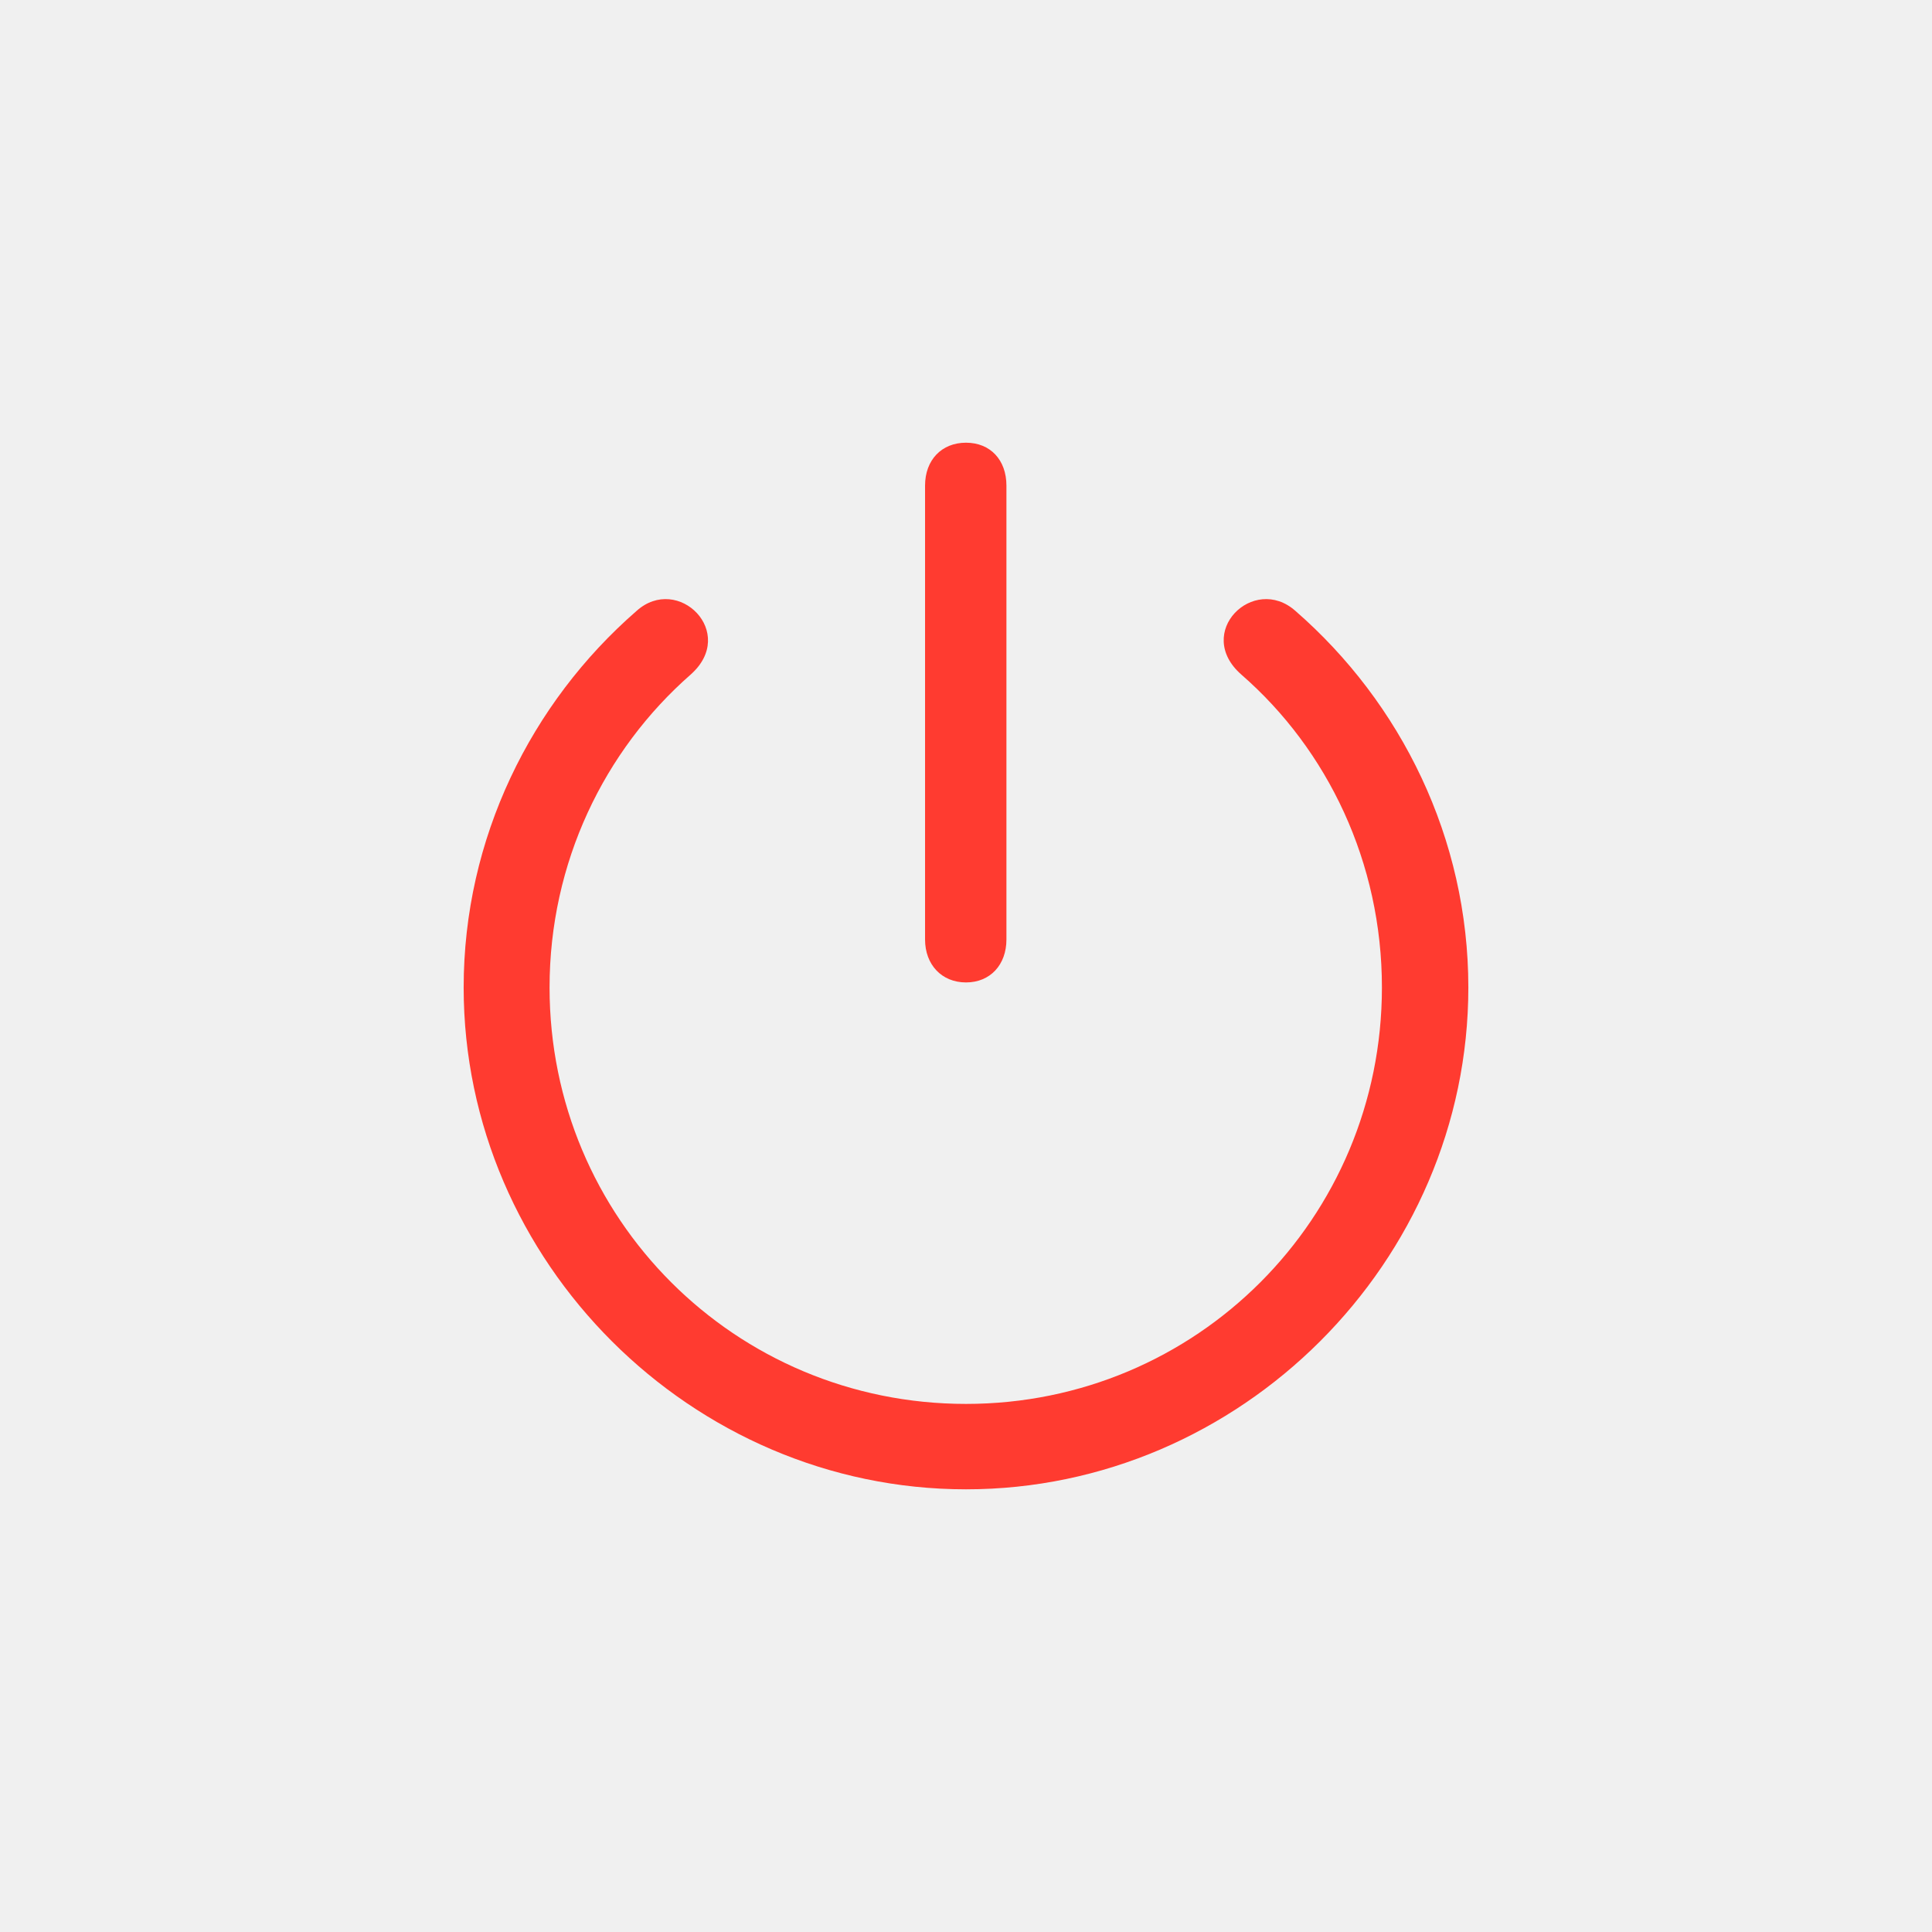
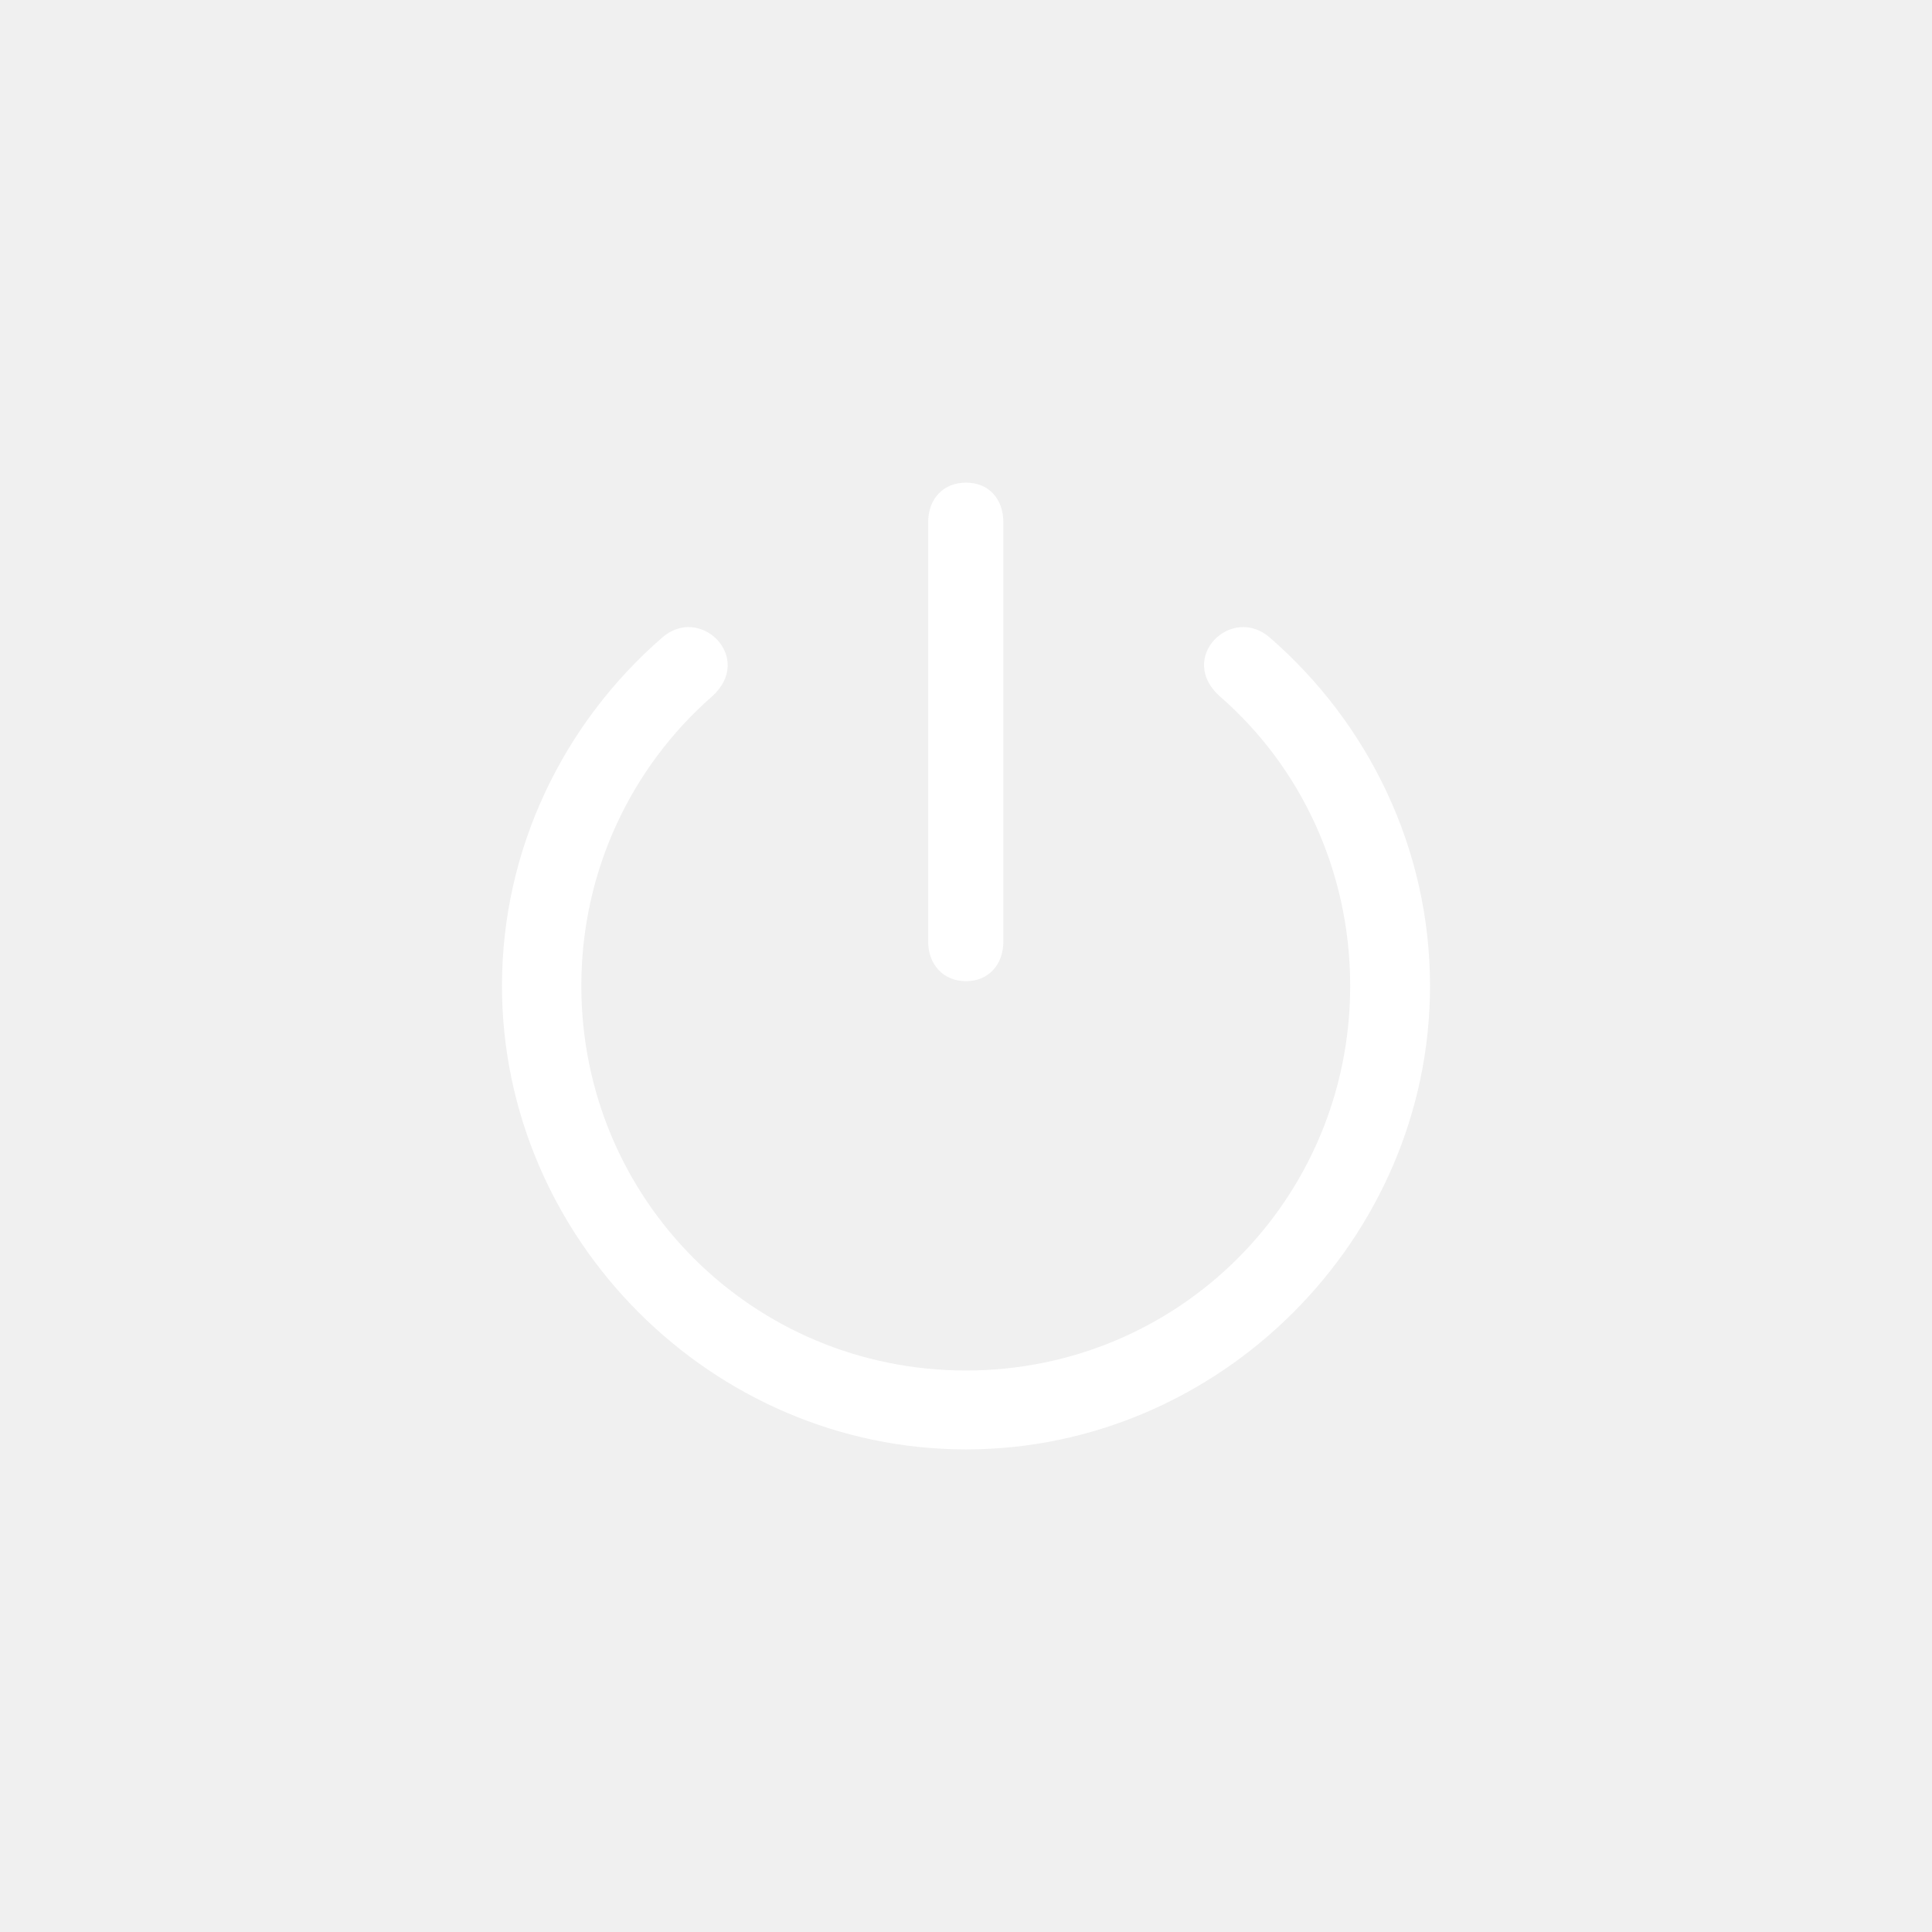
- <svg xmlns="http://www.w3.org/2000/svg" width="32" height="32" viewBox="-16.8 -16.8 89.6 89.6">
-   <path fill="#ff3b30" d="M 28 28.762 C 29.125 28.762 29.875 27.941 29.875 26.77 L 29.875 5.723 C 29.875 4.527 29.125 3.731 28 3.731 C 26.875 3.731 26.101 4.527 26.101 5.723 L 26.101 26.77 C 26.101 27.941 26.875 28.762 28 28.762 Z M 28 52.27 C 40.727 52.27 51.297 41.723 51.297 28.996 C 51.297 22.082 48.18 15.801 43.281 11.535 C 41.336 9.801 38.547 12.543 40.773 14.488 C 44.781 17.98 47.289 23.207 47.289 28.996 C 47.289 39.707 38.687 48.309 28 48.309 C 17.289 48.309 8.687 39.707 8.687 28.996 C 8.687 23.207 11.219 18.004 15.226 14.488 C 17.43 12.543 14.64 9.801 12.719 11.535 C 7.82 15.801 4.703 22.082 4.703 28.996 C 4.703 41.723 15.273 52.27 28 52.27 Z" />
+ <svg xmlns="http://www.w3.org/2000/svg" width="32" height="32" viewBox="-20.5 -20.5 97 97">
+   <path fill="#ffffff" d="M 28 28.762 C 29.125 28.762 29.875 27.941 29.875 26.77 L 29.875 5.723 C 29.875 4.527 29.125 3.731 28 3.731 C 26.875 3.731 26.101 4.527 26.101 5.723 L 26.101 26.77 C 26.101 27.941 26.875 28.762 28 28.762 Z M 28 52.27 C 40.727 52.27 51.297 41.723 51.297 28.996 C 51.297 22.082 48.18 15.801 43.281 11.535 C 41.336 9.801 38.547 12.543 40.773 14.488 C 44.781 17.98 47.289 23.207 47.289 28.996 C 47.289 39.707 38.687 48.309 28 48.309 C 17.289 48.309 8.687 39.707 8.687 28.996 C 8.687 23.207 11.219 18.004 15.226 14.488 C 17.43 12.543 14.64 9.801 12.719 11.535 C 7.82 15.801 4.703 22.082 4.703 28.996 C 4.703 41.723 15.273 52.27 28 52.27 Z" />
</svg>
